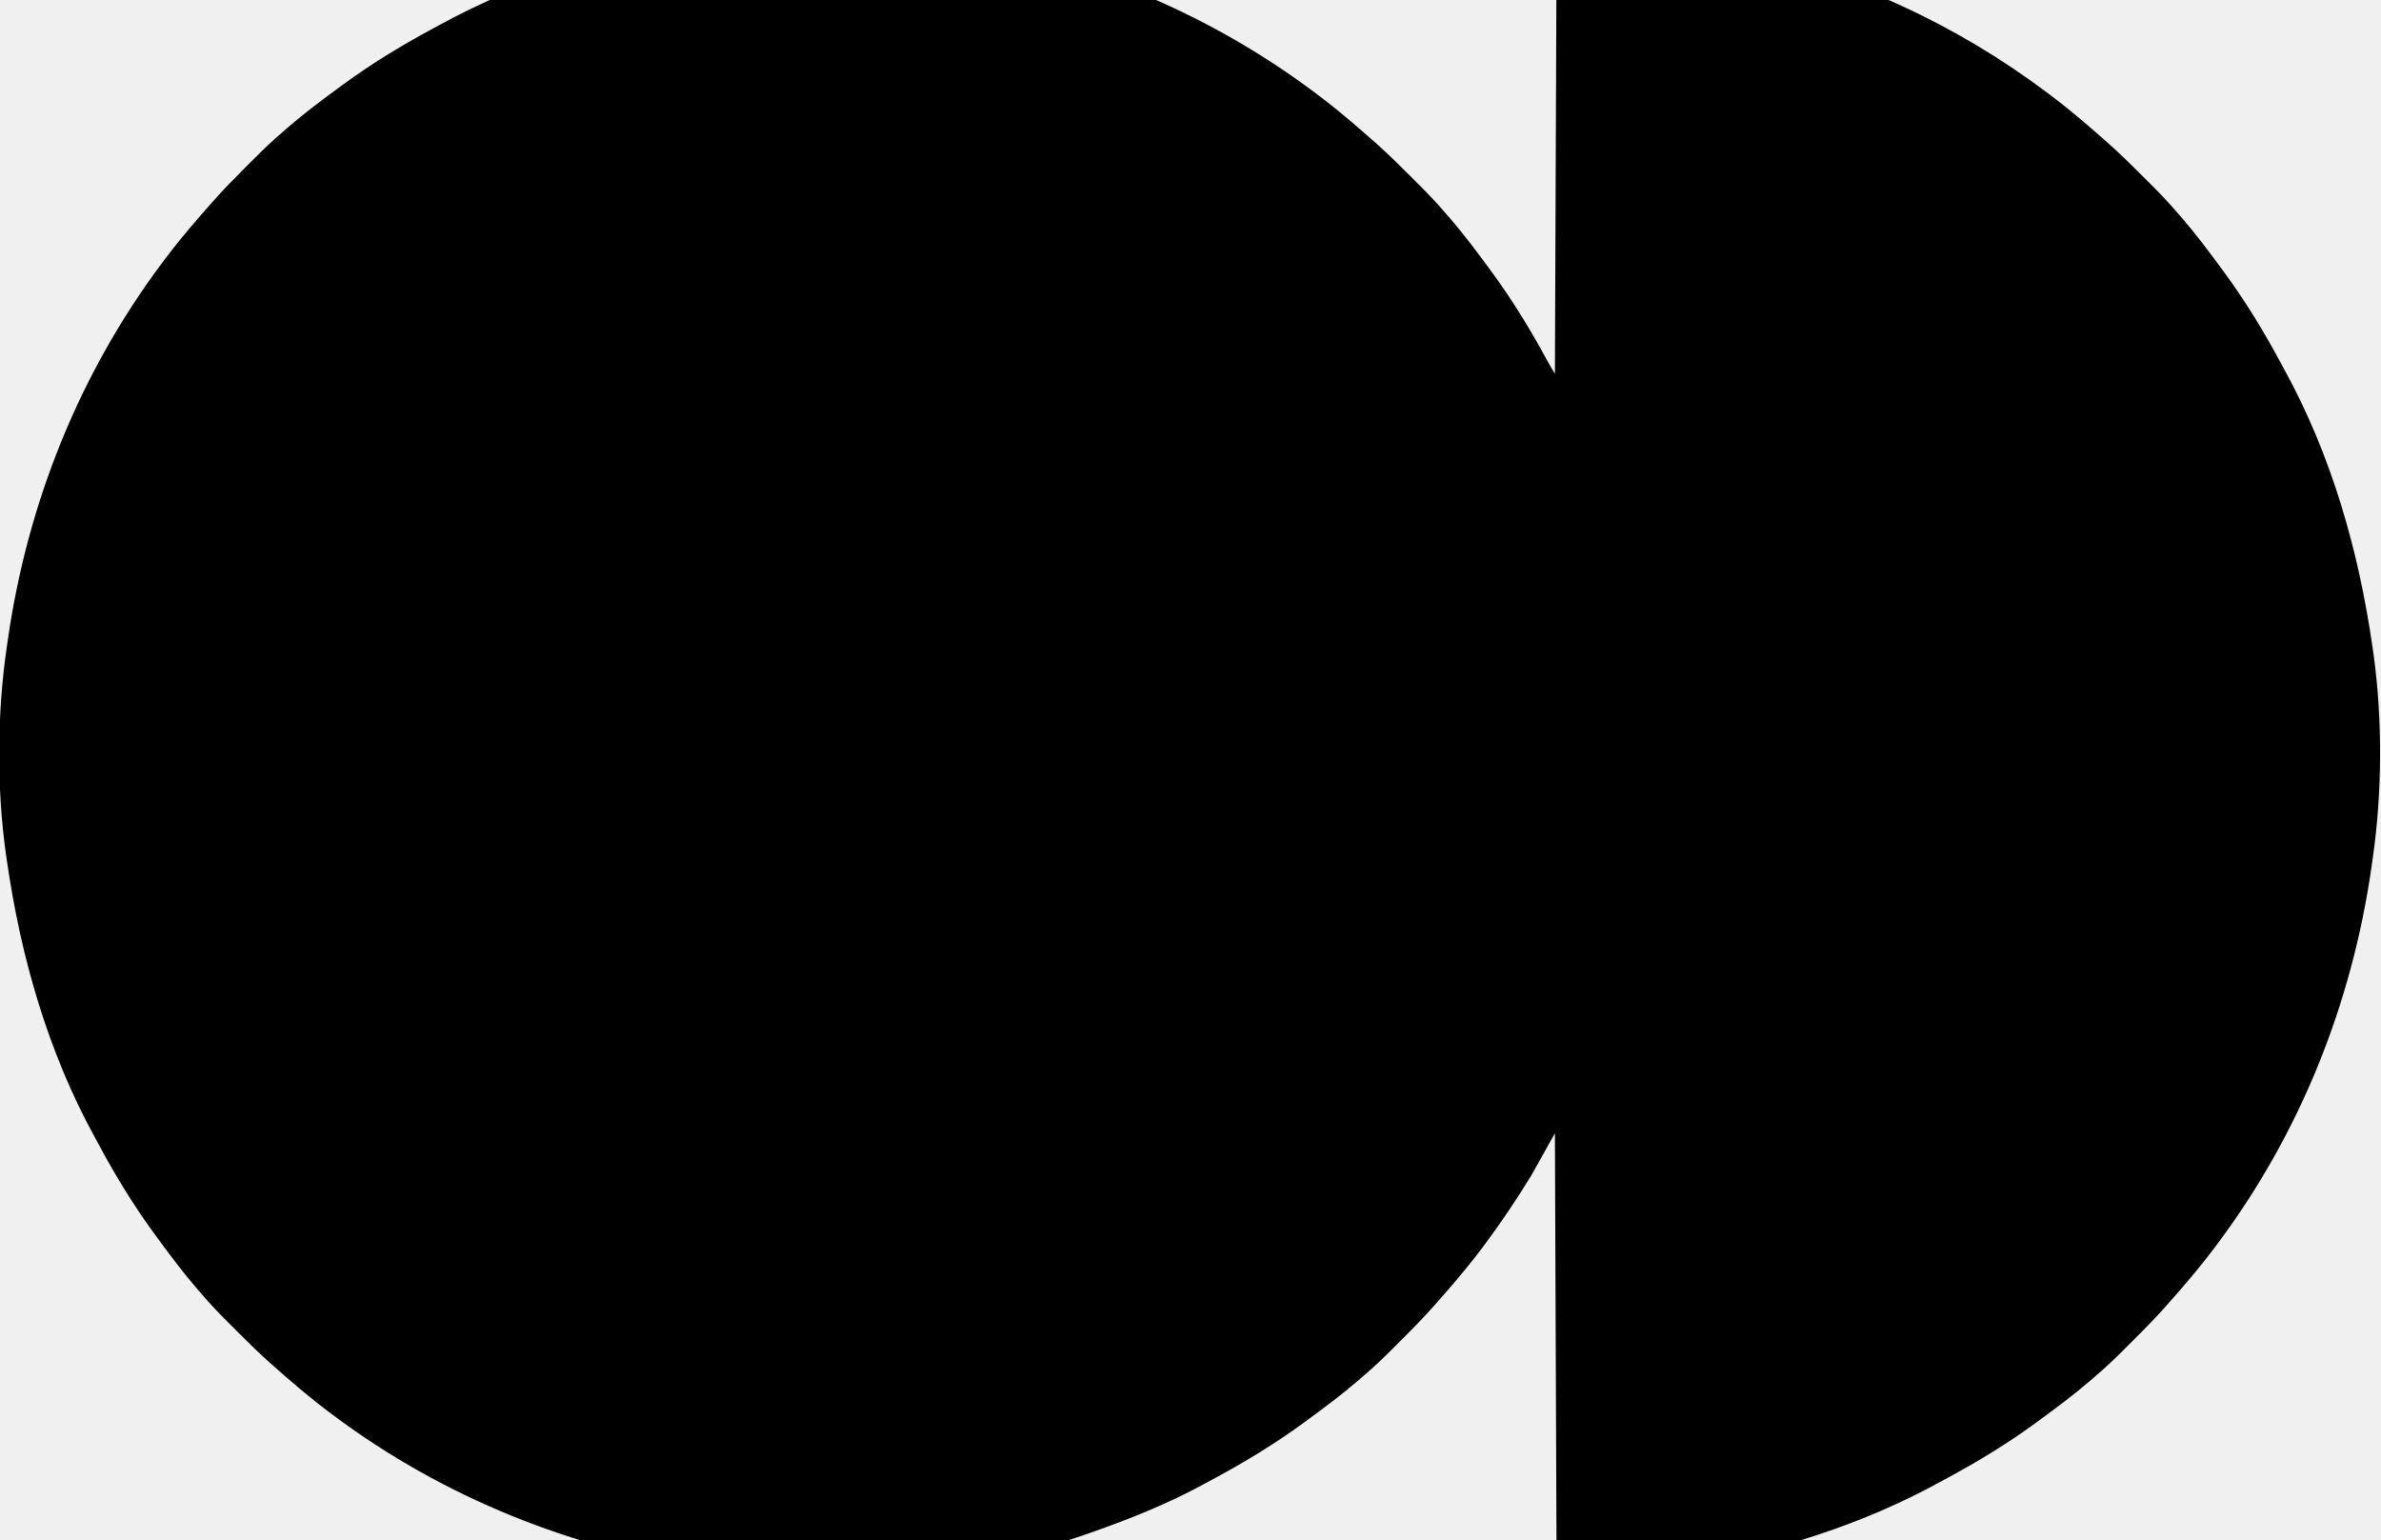
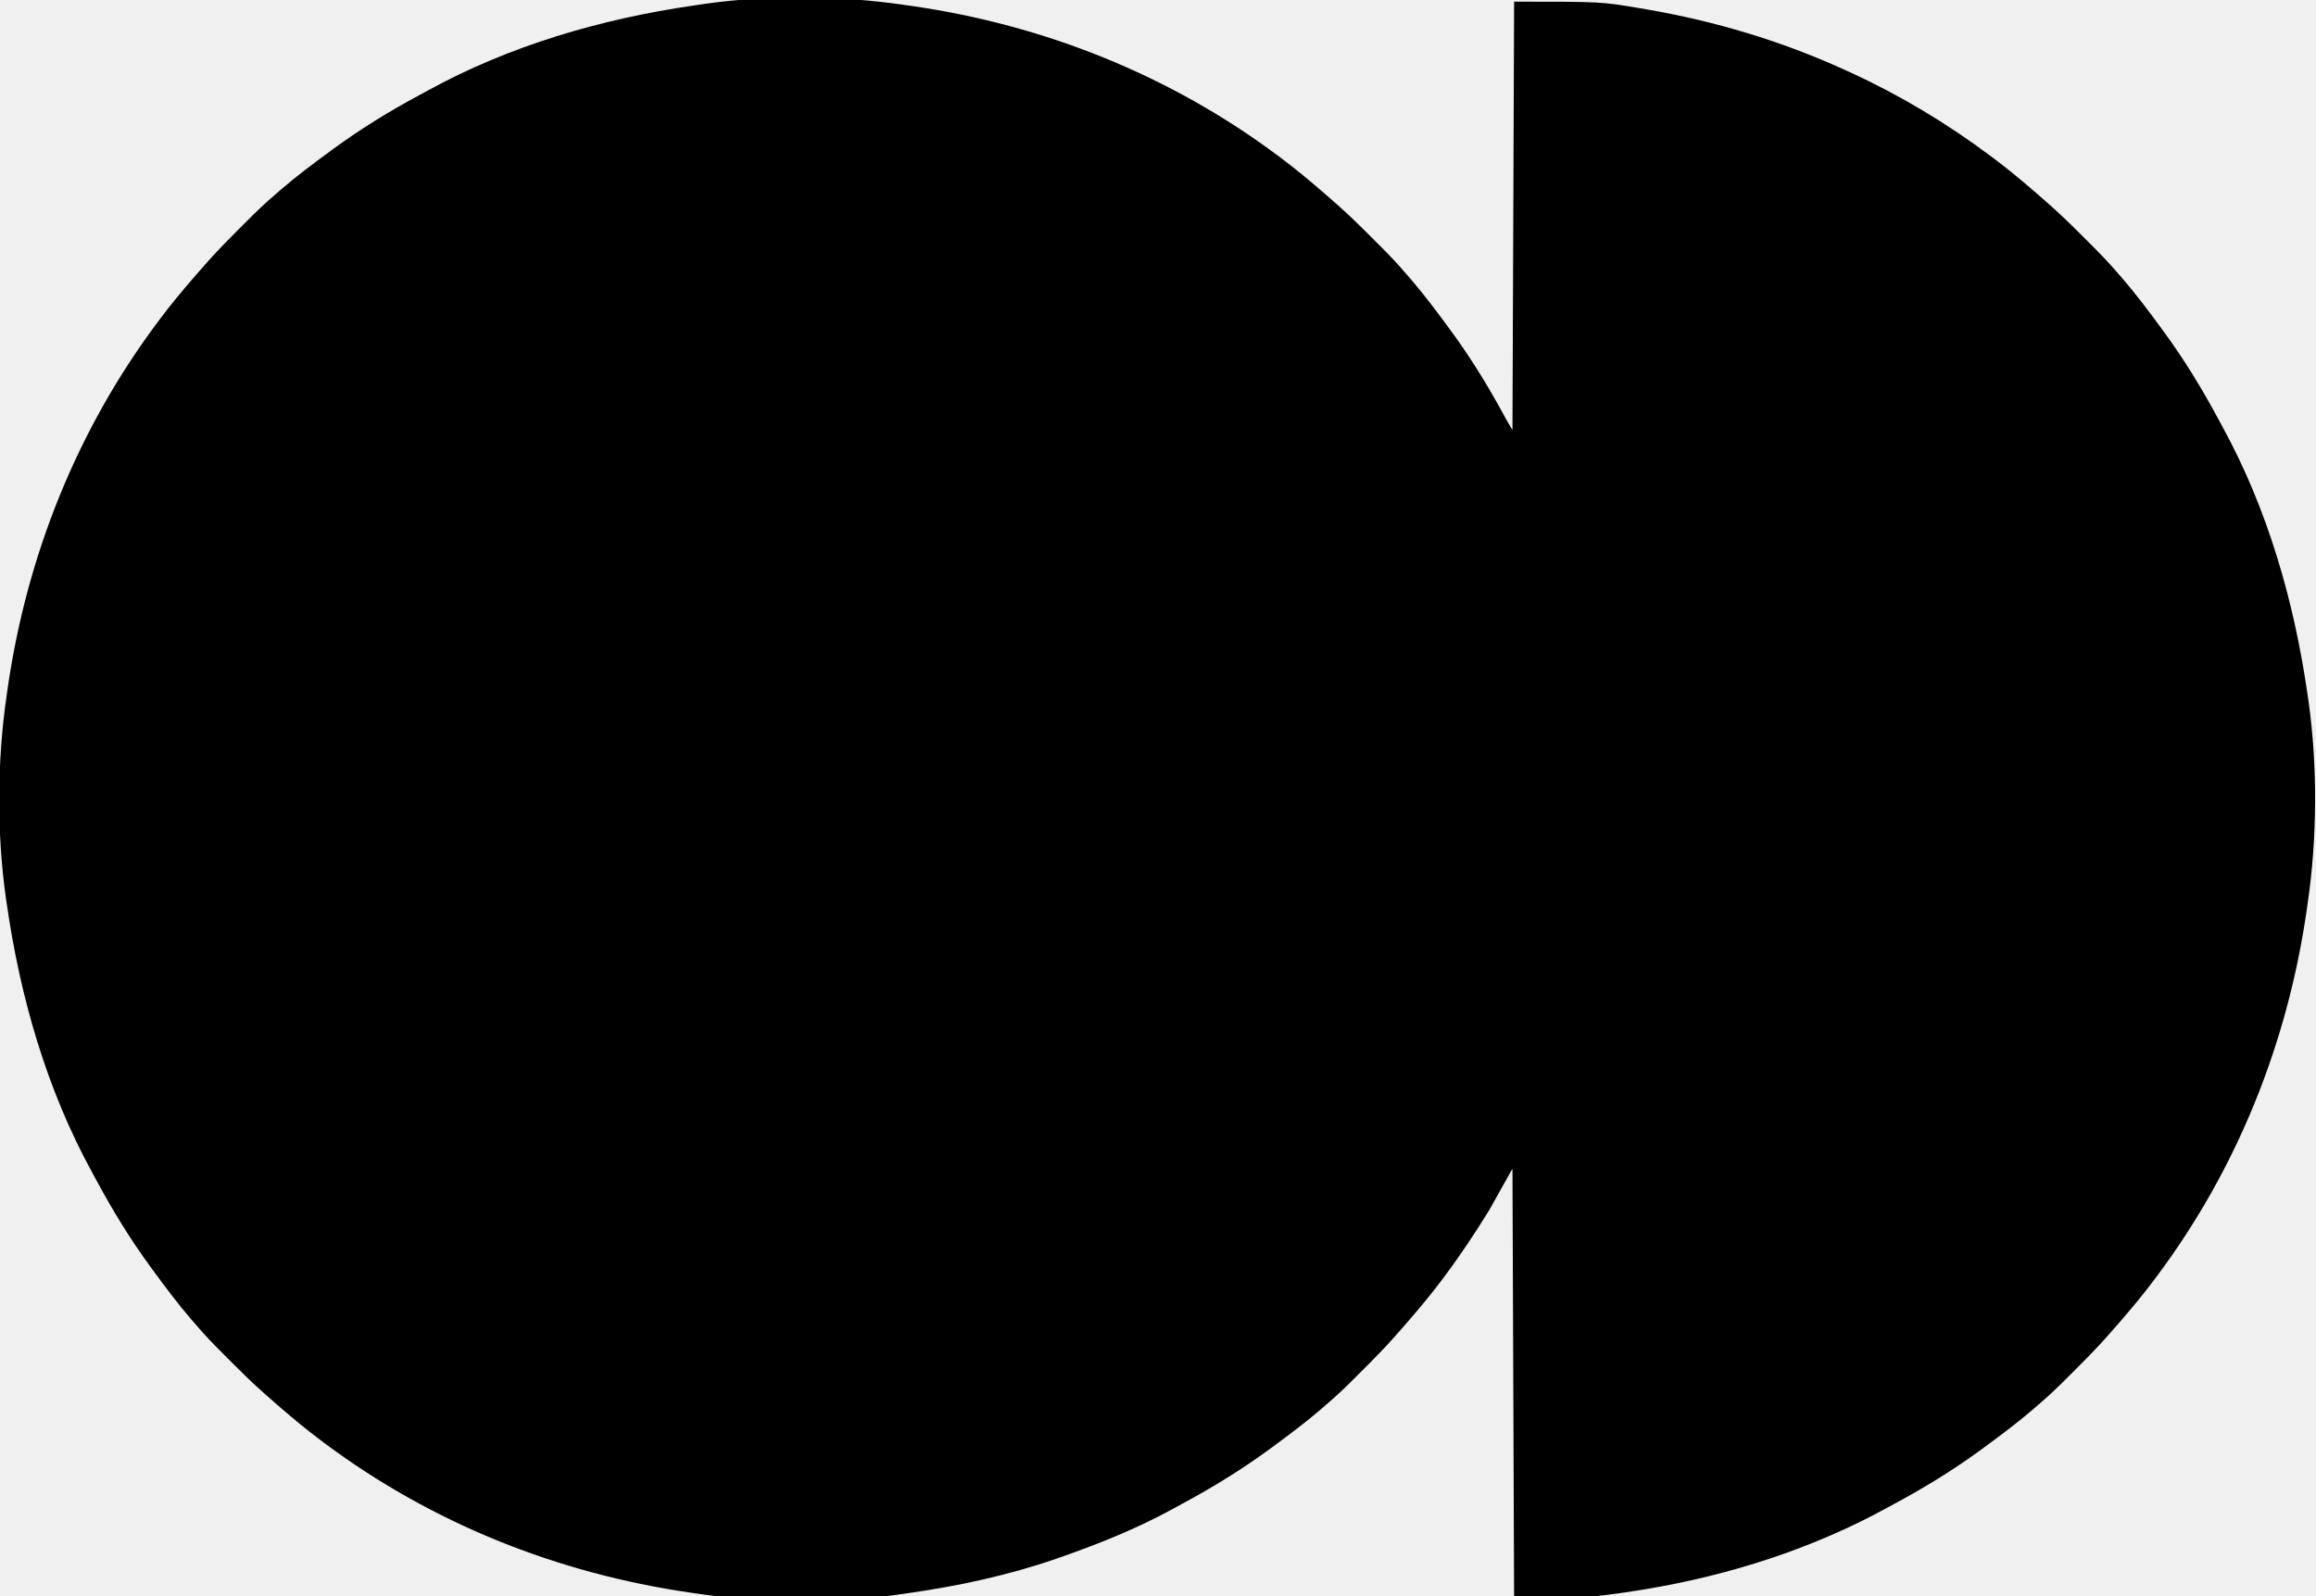
- <svg xmlns="http://www.w3.org/2000/svg" className="size-8 text-foreground dark:invert" version="1.1" viewBox="0 40 1395 902" role="presentation" aria-hidden="true">
+ <svg xmlns="http://www.w3.org/2000/svg" version="1.1" viewBox="0 0 1395 961" preserveAspectRatio="xMidYMid meet" role="presentation" aria-hidden="true">
  <style>
    .icon { fill: #000; }
    @media (prefers-color-scheme: dark) {
      .icon { fill: #fff; }
    }
  </style>
  <path class="icon" d="M0 0 C1.415 0.201 2.83 0.402 4.245 0.602 C84.238 12.104 160.153 42.445 225 91 C225.601 91.448 226.203 91.897 226.822 92.358 C235.153 98.59 243.126 105.207 251 112 C251.74 112.638 252.48 113.276 253.242 113.934 C255.172 115.611 257.086 117.305 259 119 C260.038 119.91 260.038 119.91 261.096 120.839 C267.795 126.779 274.162 133.008 280.478 139.348 C282.192 141.067 283.911 142.781 285.631 144.494 C291.301 150.16 296.829 155.868 302 162 C302.846 162.964 303.691 163.928 304.562 164.922 C312.878 174.571 320.476 184.727 328 195 C328.538 195.733 329.076 196.465 329.63 197.22 C341.689 213.721 352.251 231.133 361.948 249.113 C363.245 251.439 364.63 253.716 366 256 C366.495 128.29 366.495 128.29 367 -2 C419.536 -2 419.536 -2 443 2 C444.276 2.214 445.551 2.429 446.865 2.649 C488.08 9.739 527.929 21.675 566 39 C567.043 39.474 568.086 39.948 569.161 40.437 C599.242 54.235 627.513 71.168 654 91 C654.601 91.448 655.203 91.897 655.822 92.358 C664.153 98.59 672.126 105.207 680 112 C680.74 112.638 681.48 113.276 682.242 113.934 C684.172 115.611 686.086 117.305 688 119 C689.038 119.91 689.038 119.91 690.096 120.839 C696.795 126.779 703.162 133.008 709.478 139.348 C711.192 141.067 712.911 142.781 714.631 144.494 C720.301 150.16 725.829 155.868 731 162 C731.846 162.964 732.691 163.928 733.562 164.922 C741.878 174.571 749.476 184.727 757 195 C757.538 195.733 758.076 196.465 758.63 197.22 C770.591 213.586 781.16 230.854 790.76 248.7 C791.601 250.26 792.449 251.817 793.303 253.37 C820.925 303.635 836.902 359.449 845 416 C845.181 417.233 845.362 418.465 845.548 419.735 C851.001 458.837 850.707 501.955 845 541 C844.799 542.416 844.599 543.833 844.398 545.249 C832.897 625.24 802.553 701.155 754 766 C753.328 766.902 753.328 766.902 752.642 767.822 C746.41 776.153 739.793 784.126 733 792 C732.362 792.74 731.724 793.48 731.066 794.242 C729.389 796.172 727.695 798.086 726 800 C725.393 800.692 724.786 801.383 724.161 802.096 C718.221 808.795 711.992 815.162 705.652 821.478 C703.933 823.192 702.219 824.911 700.506 826.631 C694.84 832.301 689.132 837.829 683 843 C682.036 843.846 681.072 844.691 680.078 845.562 C670.429 853.878 660.273 861.476 650 869 C649.267 869.538 648.535 870.076 647.78 870.63 C631.414 882.591 614.146 893.16 596.3 902.76 C594.74 903.601 593.183 904.449 591.63 905.303 C546.73 929.977 496.743 945.893 446.312 954.312 C445.21 954.497 445.21 954.497 444.085 954.686 C435.888 956.047 427.681 957.217 419.426 958.16 C418.702 958.244 417.979 958.328 417.233 958.415 C410.481 959.15 403.791 959.197 397 959 C397 959.66 397 960.32 397 961 C387.1 961 377.2 961 367 961 C366.67 875.2 366.34 789.4 366 701 C359.07 713.375 359.07 713.375 352 726 C343.5 739.765 334.688 753.061 325 766 C324.328 766.902 324.328 766.902 323.642 767.822 C317.41 776.153 310.793 784.126 304 792 C303.362 792.74 302.724 793.48 302.066 794.242 C300.389 796.172 298.695 798.086 297 800 C296.393 800.692 295.786 801.383 295.161 802.096 C289.221 808.795 282.992 815.162 276.652 821.478 C274.933 823.192 273.219 824.911 271.506 826.631 C265.84 832.301 260.132 837.829 254 843 C253.036 843.846 252.072 844.691 251.078 845.562 C241.429 853.878 231.273 861.476 221 869 C220.267 869.538 219.535 870.076 218.78 870.63 C202.386 882.611 185.088 893.177 167.218 902.803 C164.984 904.008 162.76 905.231 160.535 906.453 C139.249 918.031 116.85 927.018 94 935 C92.47 935.535 92.47 935.535 90.909 936.082 C62.043 946.049 32.272 952.426 2.073 956.706 C0.147 956.979 -1.777 957.261 -3.702 957.543 C-42.59 962.998 -86.223 962.848 -125 957 C-126.399 956.799 -127.798 956.598 -129.197 956.398 C-209.229 944.827 -285.097 914.597 -350 866 C-350.902 865.328 -350.902 865.328 -351.822 864.642 C-360.153 858.41 -368.126 851.793 -376 845 C-377.11 844.043 -377.11 844.043 -378.242 843.066 C-380.172 841.389 -382.086 839.695 -384 838 C-384.692 837.393 -385.383 836.786 -386.096 836.161 C-392.795 830.221 -399.162 823.992 -405.478 817.652 C-407.192 815.933 -408.911 814.219 -410.631 812.506 C-416.301 806.84 -421.829 801.132 -427 795 C-427.846 794.036 -428.691 793.072 -429.562 792.078 C-437.878 782.429 -445.476 772.273 -453 762 C-453.807 760.901 -453.807 760.901 -454.63 759.78 C-466.591 743.414 -477.16 726.146 -486.76 708.3 C-487.601 706.74 -488.449 705.183 -489.303 703.63 C-516.925 653.365 -532.902 597.551 -541 541 C-541.181 539.767 -541.362 538.535 -541.548 537.265 C-547.001 498.163 -546.707 455.045 -541 416 C-540.799 414.584 -540.599 413.167 -540.398 411.751 C-528.897 331.76 -498.553 255.845 -450 191 C-449.552 190.399 -449.103 189.797 -448.642 189.178 C-442.41 180.847 -435.793 172.874 -429 165 C-428.043 163.89 -428.043 163.89 -427.066 162.758 C-425.389 160.828 -423.695 158.914 -422 157 C-421.09 155.962 -421.09 155.962 -420.161 154.904 C-414.221 148.205 -407.992 141.838 -401.652 135.522 C-399.933 133.808 -398.219 132.089 -396.506 130.369 C-390.84 124.699 -385.132 119.171 -379 114 C-378.036 113.154 -377.072 112.309 -376.078 111.438 C-366.429 103.122 -356.273 95.524 -346 88 C-344.901 87.193 -344.901 87.193 -343.78 86.37 C-327.414 74.409 -310.146 63.84 -292.3 54.24 C-290.74 53.399 -289.183 52.551 -287.63 51.697 C-238.035 24.443 -182.883 8.378 -127.073 0.301 C-125.174 0.025 -123.276 -0.261 -121.379 -0.548 C-82.546 -6.193 -38.813 -5.698 0 0 Z " transform="translate(545,3)" />
</svg>
